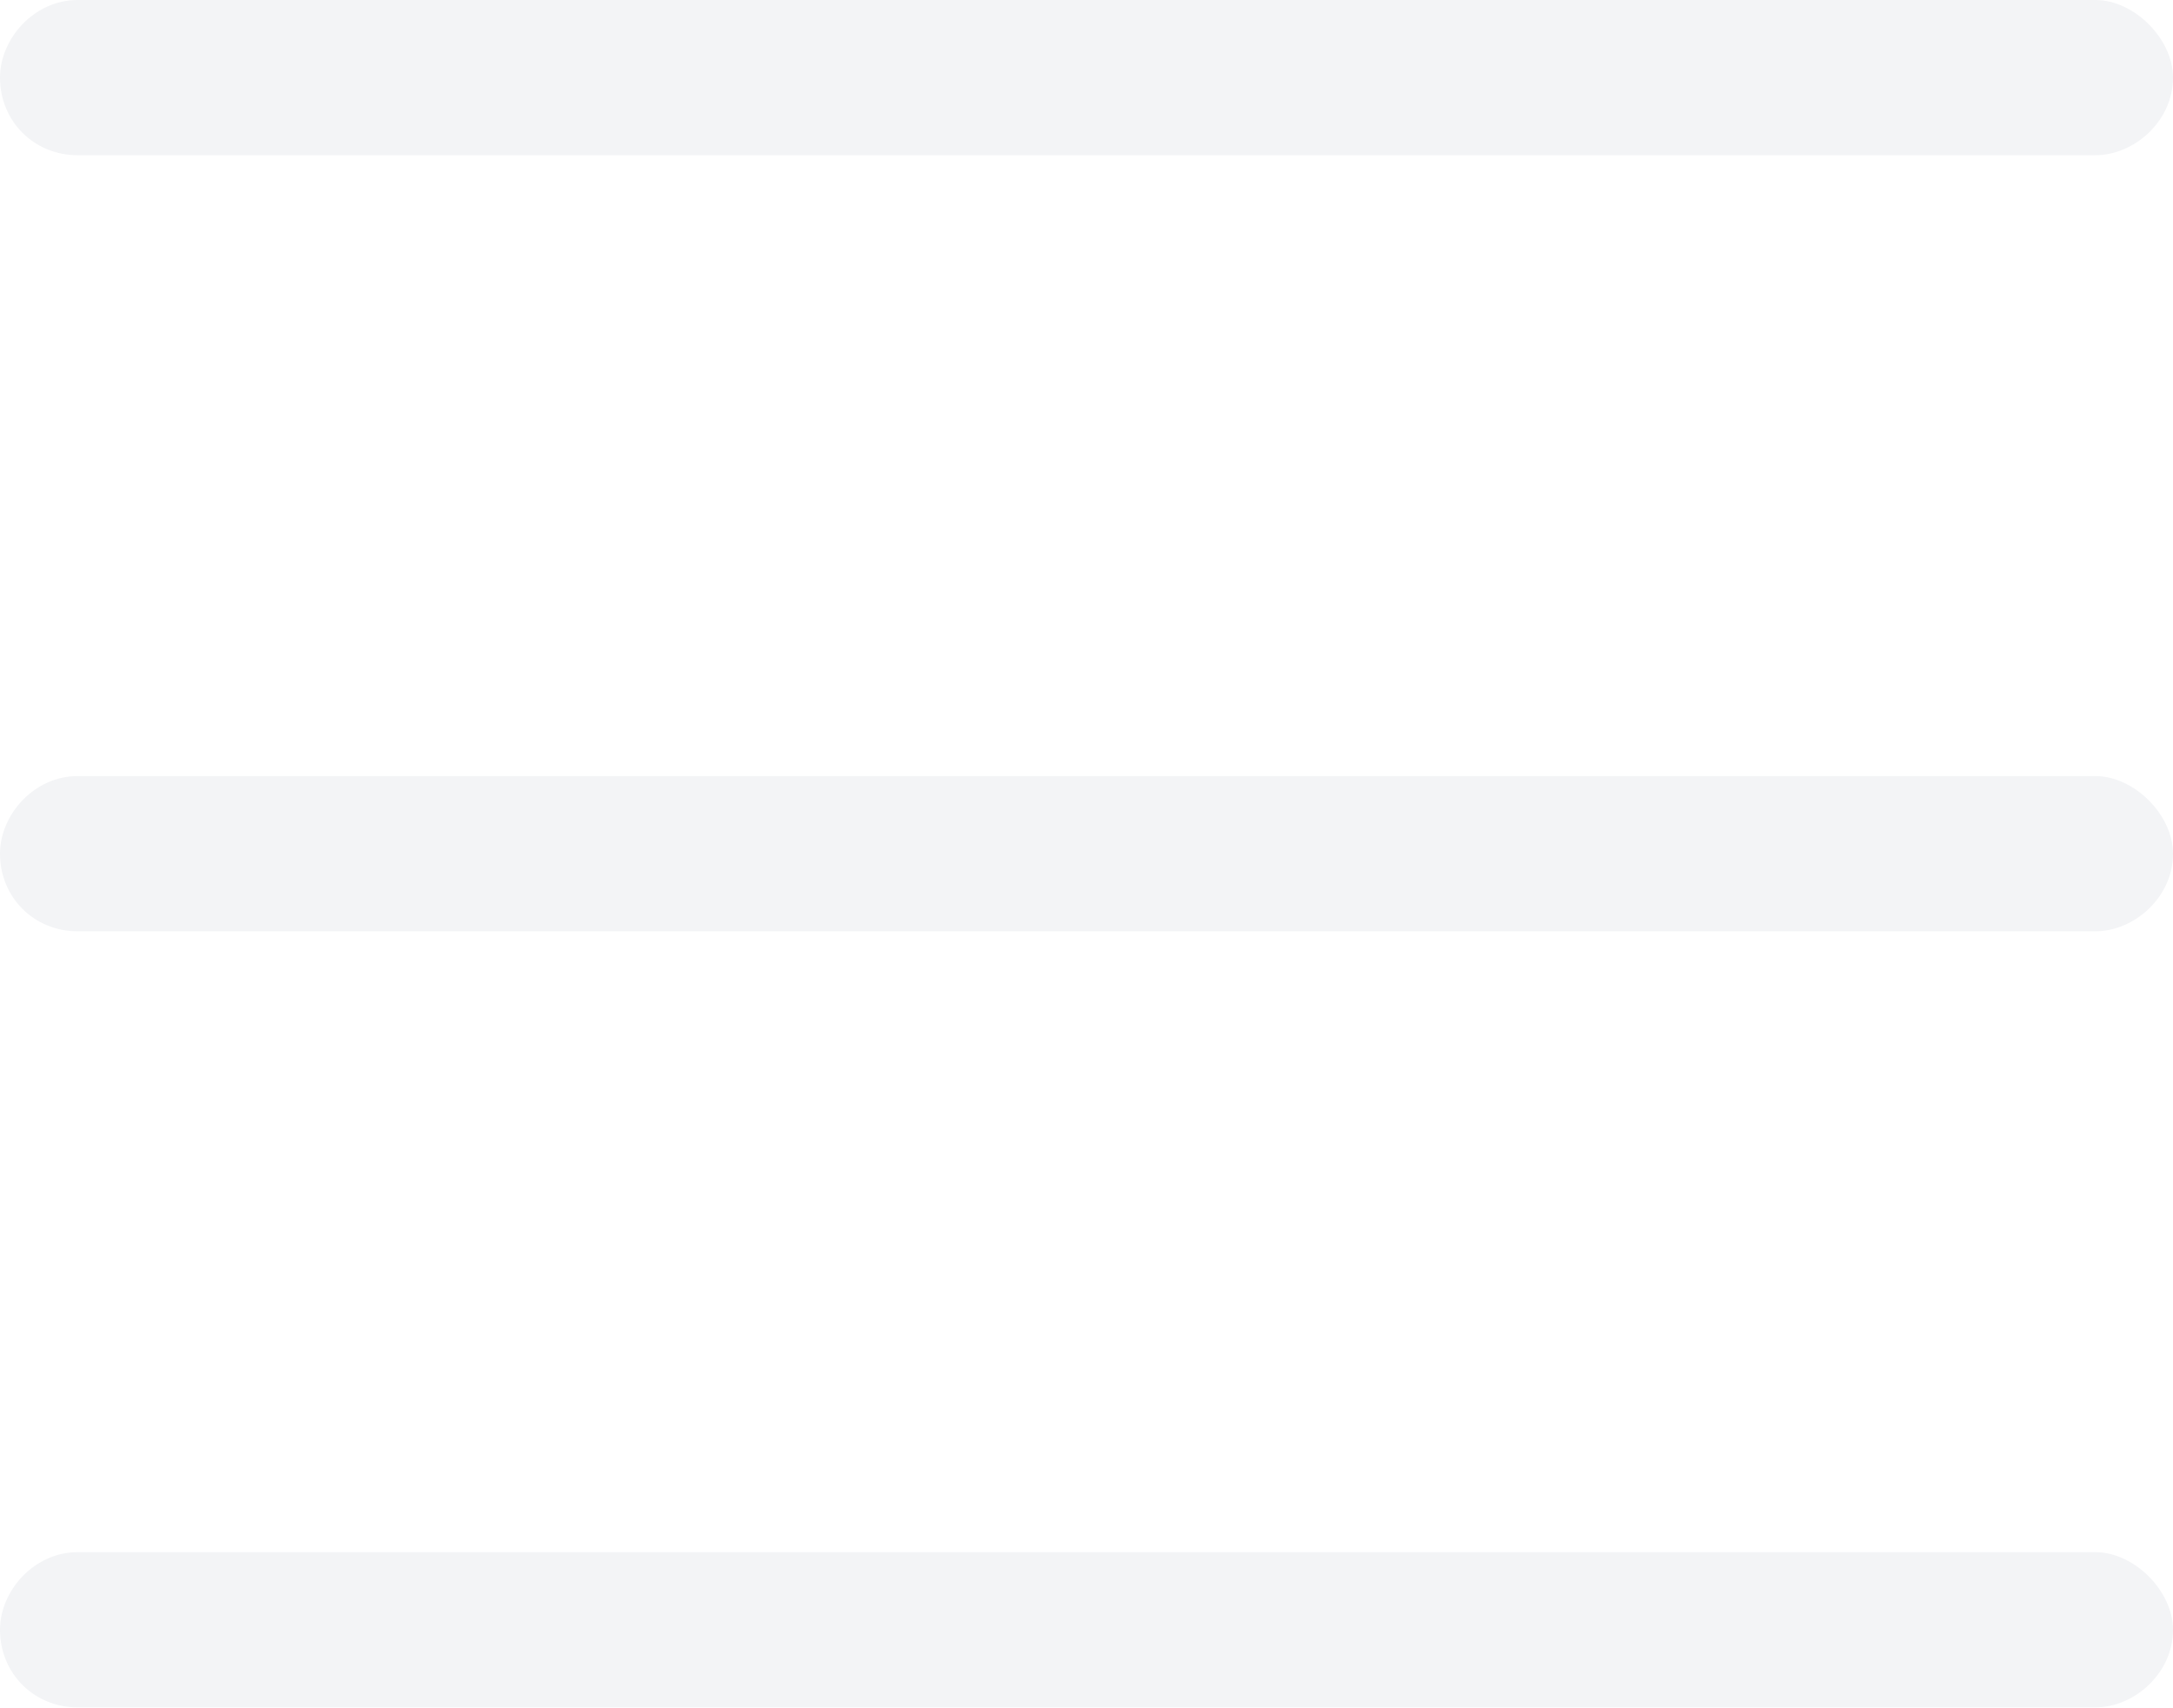
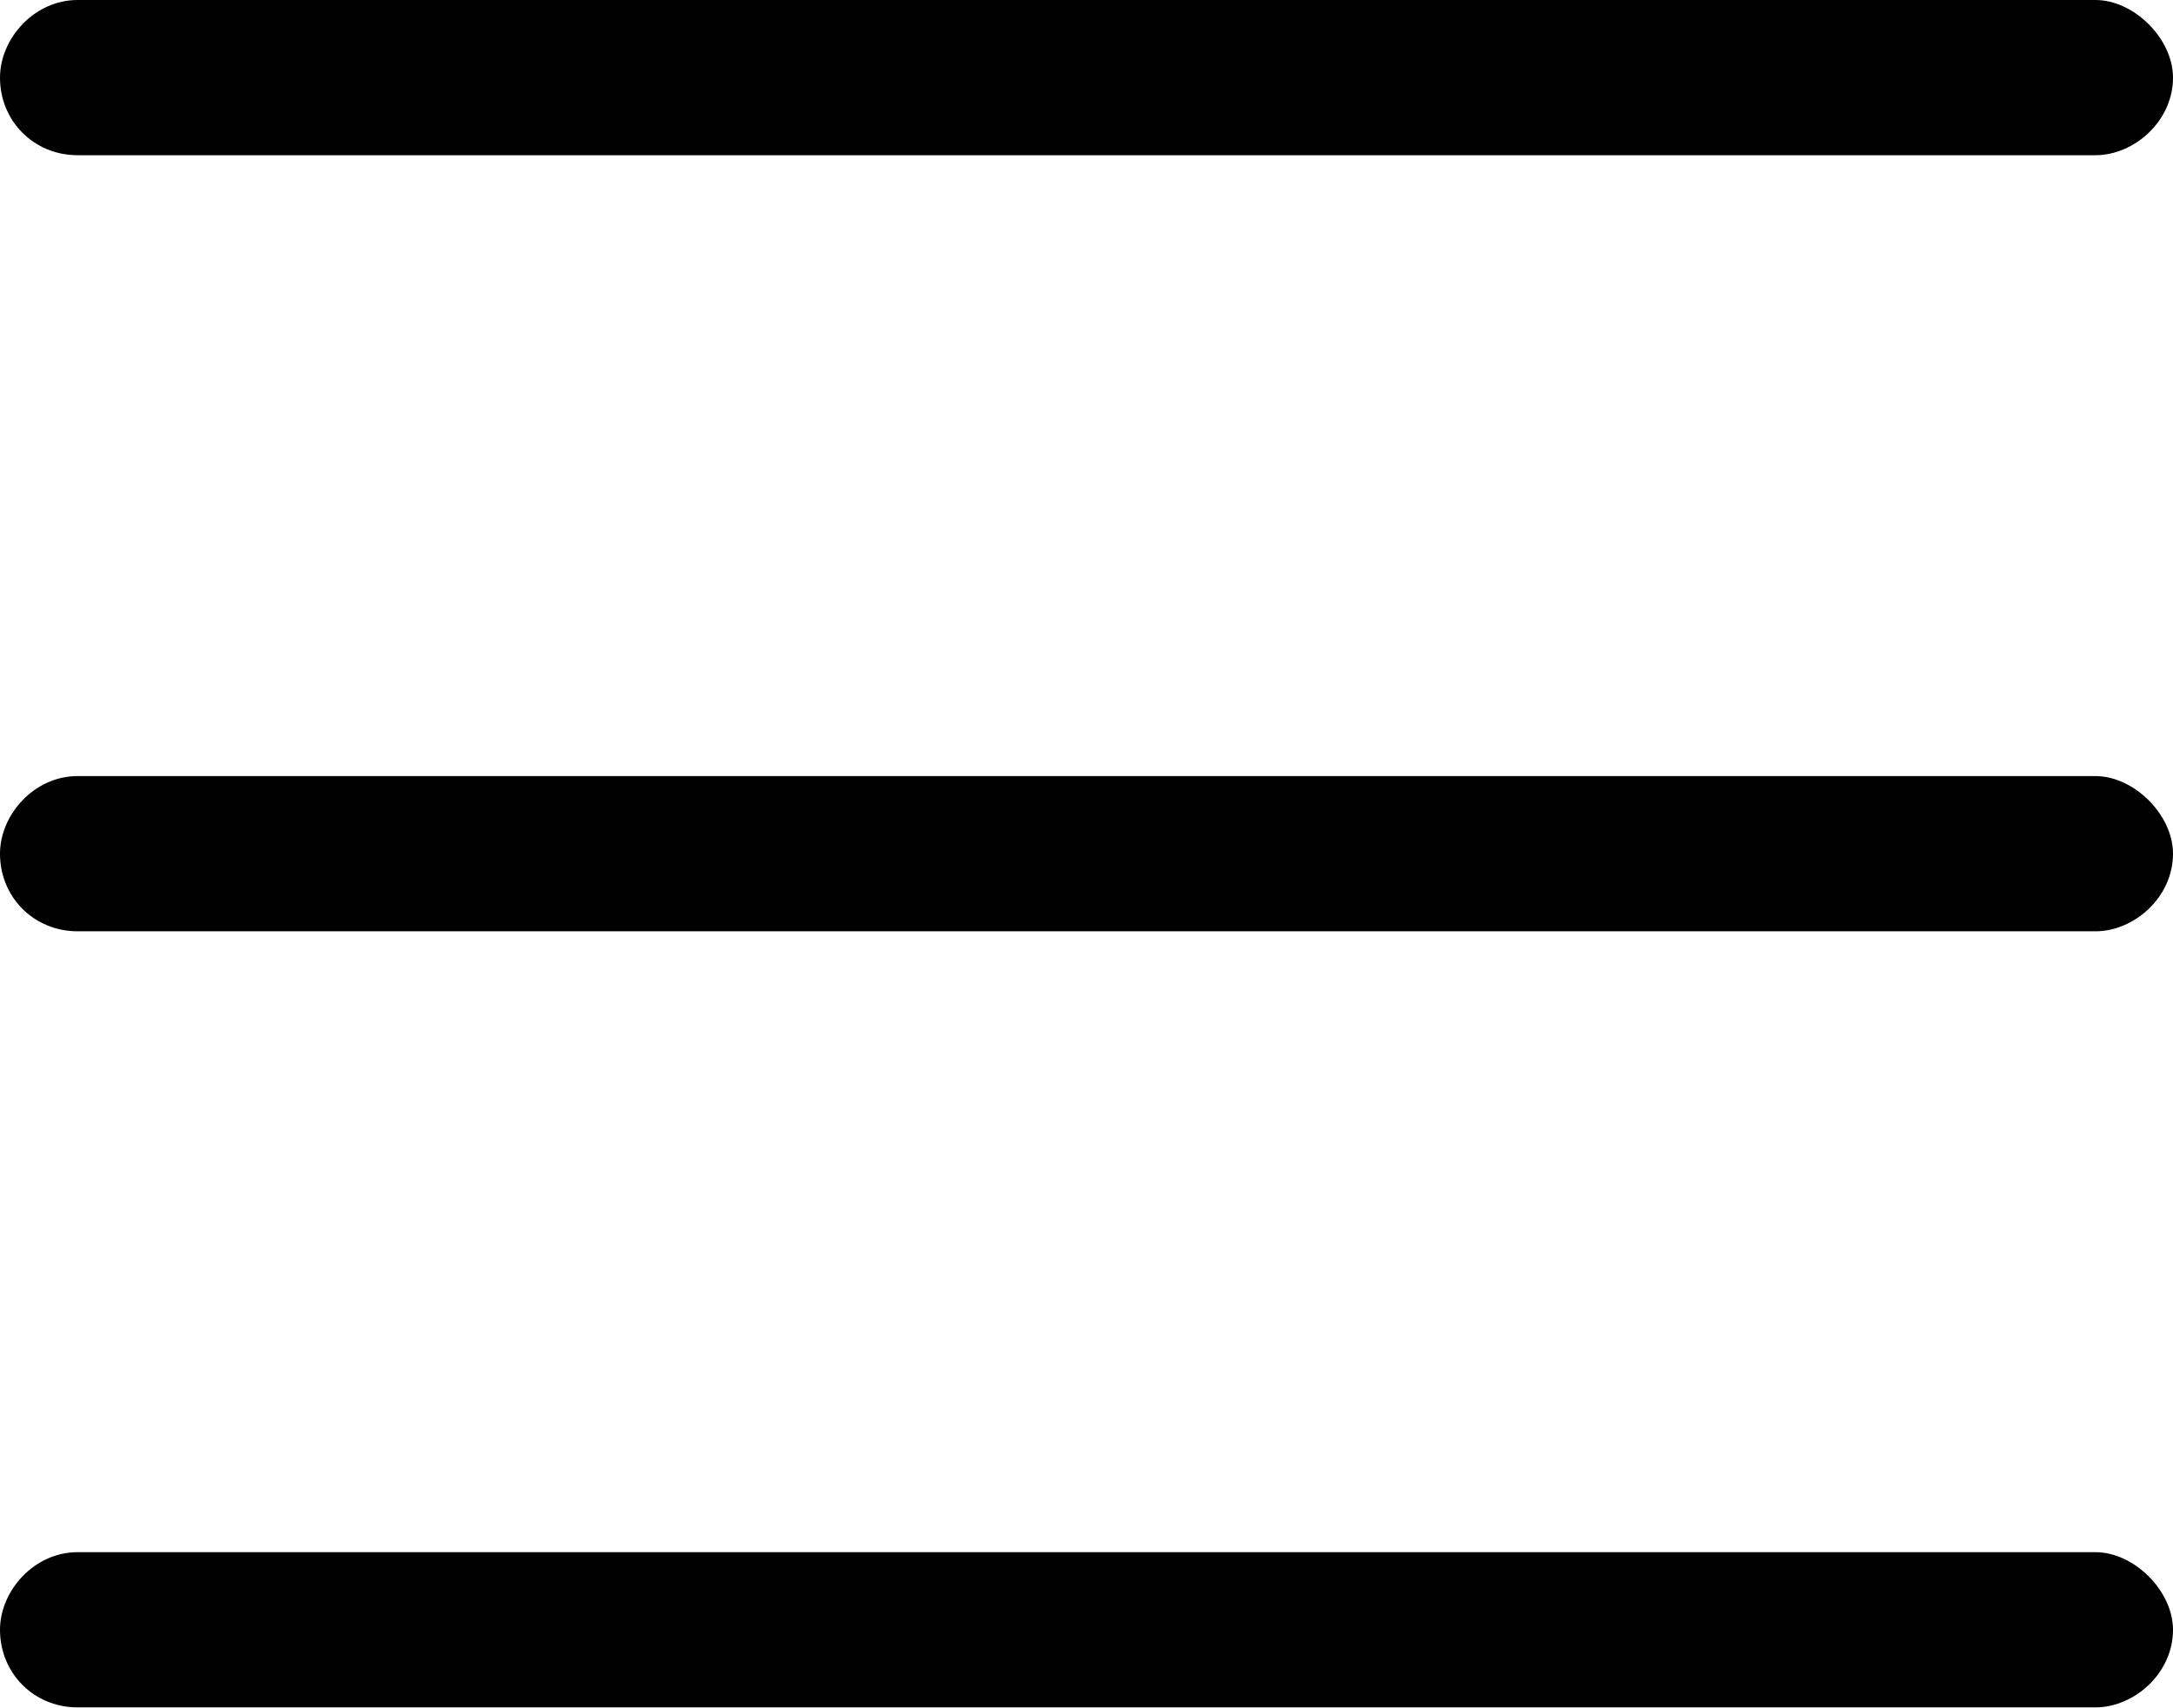
<svg xmlns="http://www.w3.org/2000/svg" width="14" height="11" viewBox="0 0 14 11" fill="none">
-   <path d="M0 0.5C0 0.25 0.219 0 0.5 0H13.5C13.75 0 14 0.25 14 0.5C14 0.781 13.75 1 13.5 1H0.5C0.219 1 0 0.781 0 0.5ZM0 5.5C0 5.25 0.219 5 0.5 5H13.5C13.75 5 14 5.25 14 5.5C14 5.781 13.75 6 13.5 6H0.5C0.219 6 0 5.781 0 5.5ZM14 10.5C14 10.781 13.75 11 13.5 11H0.5C0.219 11 0 10.781 0 10.5C0 10.25 0.219 10 0.5 10H13.5C13.75 10 14 10.25 14 10.5Z" fill="#F3F4F6" />
+   <path d="M0 0.5C0 0.25 0.219 0 0.5 0H13.5C13.75 0 14 0.25 14 0.5C14 0.781 13.75 1 13.5 1H0.5C0.219 1 0 0.781 0 0.5ZM0 5.5C0 5.25 0.219 5 0.5 5H13.5C13.75 5 14 5.25 14 5.5C14 5.781 13.75 6 13.5 6H0.5C0.219 6 0 5.781 0 5.5ZM14 10.5C14 10.781 13.75 11 13.5 11H0.5C0.219 11 0 10.781 0 10.5C0 10.25 0.219 10 0.5 10H13.5C13.75 10 14 10.25 14 10.5Z" fill="#000000" />
</svg>
